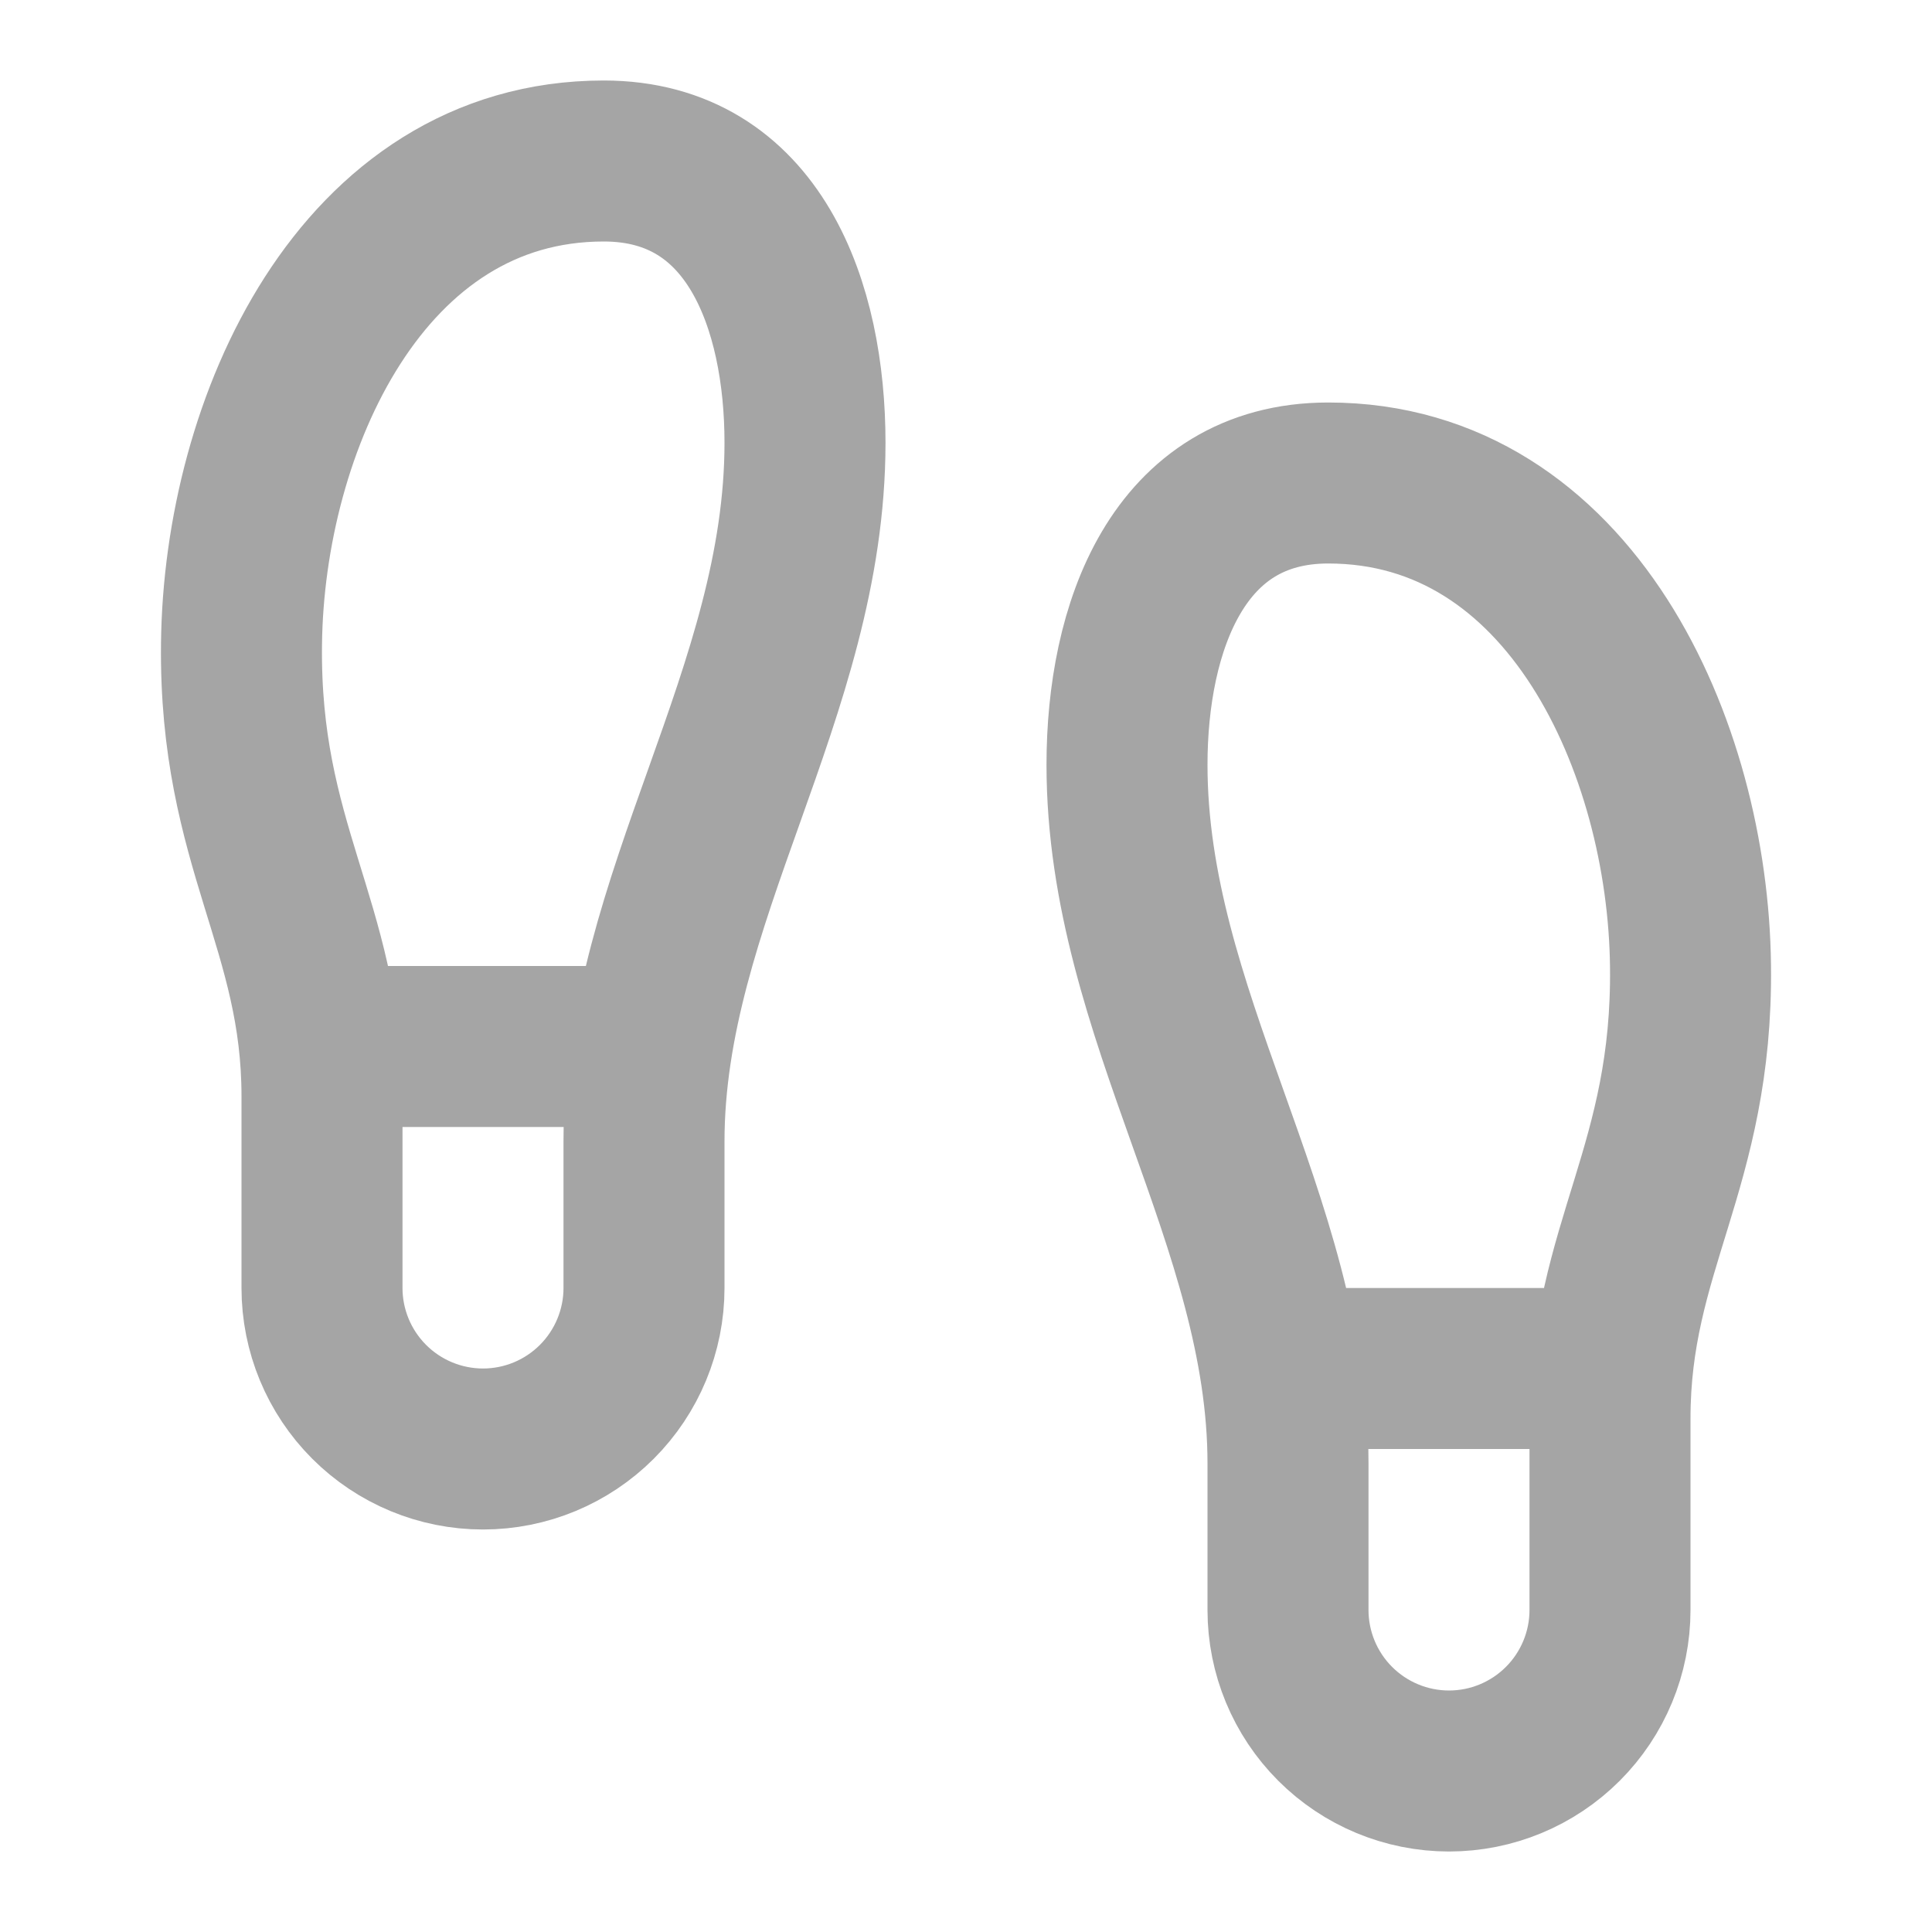
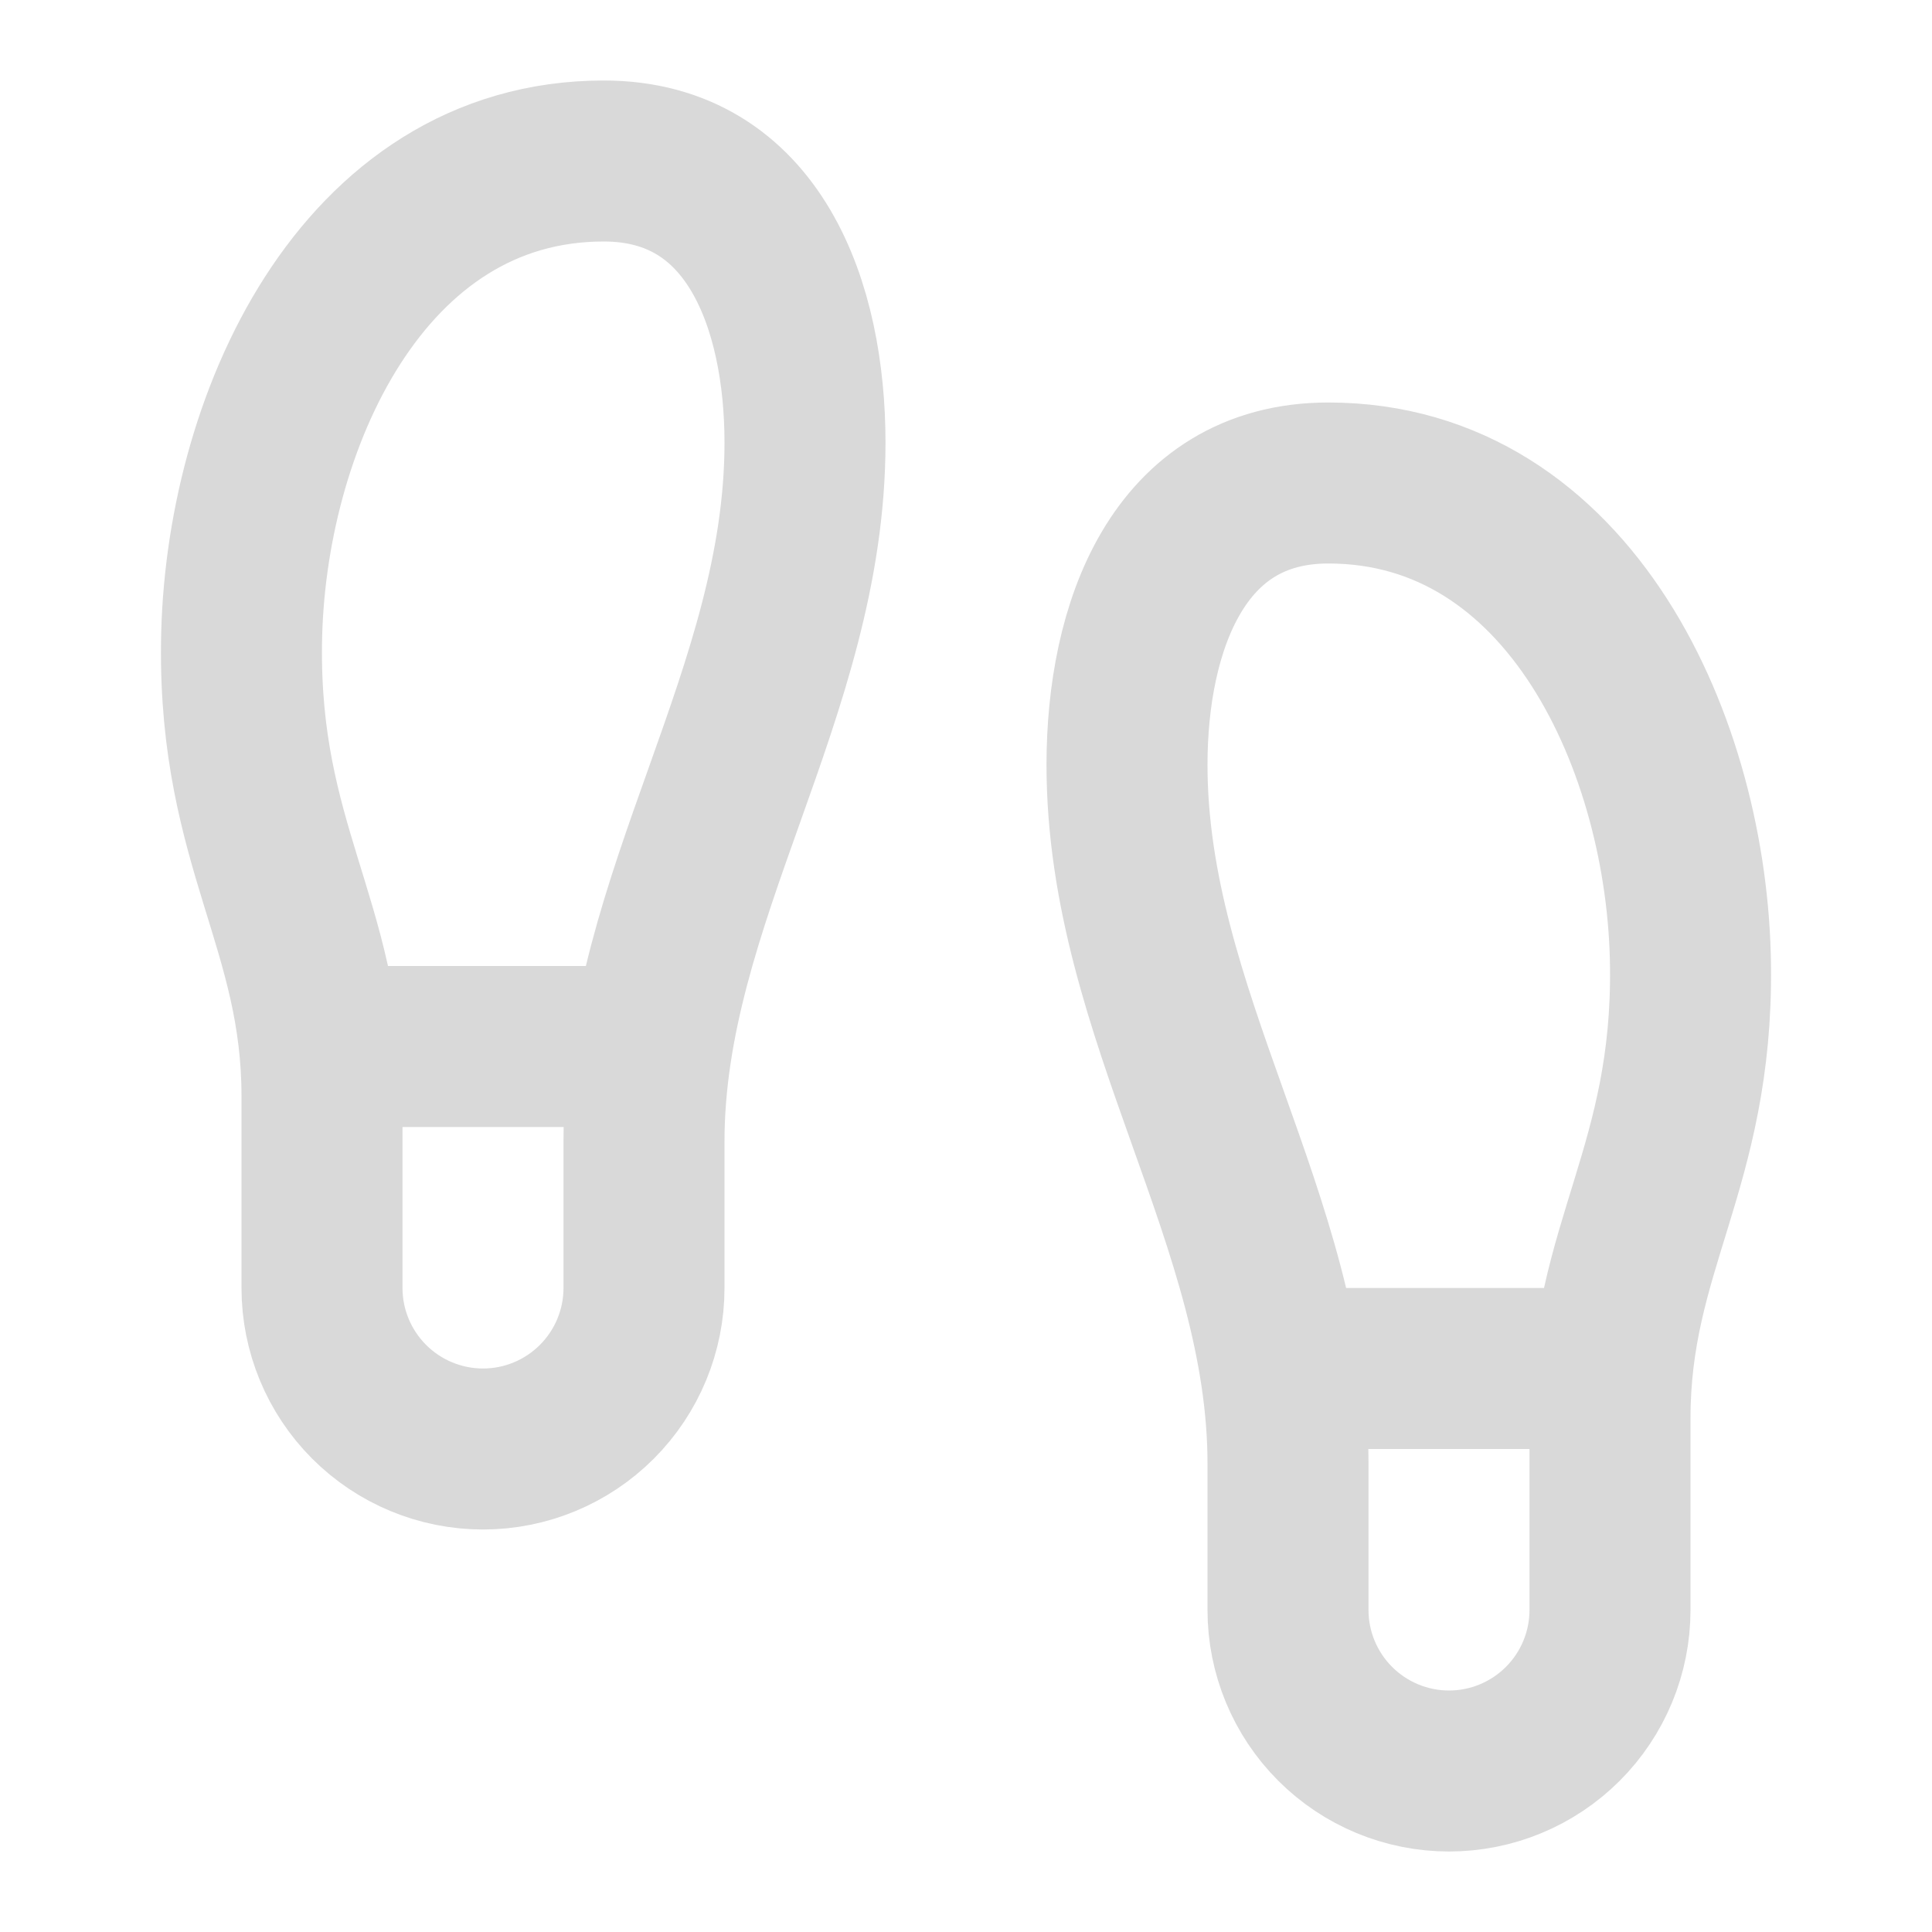
<svg xmlns="http://www.w3.org/2000/svg" width="24" height="24" viewBox="0 0 24 24" fill="none">
-   <path d="M16 17H20M4 13H8M4 16V13.62C4 11.5 2.97 10.5 3 8C3.03 5.28 4.49 2 7.5 2C9.37 2 10 3.8 10 5.5C10 8.61 8 11.16 8 14.18V16C8 16.53 7.789 17.039 7.414 17.414C7.039 17.789 6.531 18 6 18C5.47 18 4.961 17.789 4.586 17.414C4.211 17.039 4 16.53 4 16ZM20 20V17.62C20 15.5 21.03 14.5 21 12C20.97 9.28 19.51 6 16.5 6C14.63 6 14 7.8 14 9.5C14 12.61 16 15.16 16 18.18V20C16 20.53 16.211 21.039 16.586 21.414C16.961 21.789 17.47 22 18 22C18.531 22 19.039 21.789 19.414 21.414C19.789 21.039 20 20.53 20 20Z" stroke="#A5A5A5" stroke-width="2" stroke-linecap="round" stroke-linejoin="round" />
+   <path d="M16 17H20M4 13H8M4 16V13.62C4 11.5 2.97 10.5 3 8C3.03 5.28 4.49 2 7.5 2C9.37 2 10 3.8 10 5.5C10 8.61 8 11.16 8 14.18V16C8 16.53 7.789 17.039 7.414 17.414C7.039 17.789 6.531 18 6 18C5.47 18 4.961 17.789 4.586 17.414C4.211 17.039 4 16.53 4 16ZM20 20V17.62C20 15.5 21.03 14.5 21 12C20.97 9.28 19.51 6 16.5 6C14.63 6 14 7.8 14 9.5C14 12.61 16 15.16 16 18.18V20C16 20.53 16.211 21.039 16.586 21.414C16.961 21.789 17.47 22 18 22C18.531 22 19.039 21.789 19.414 21.414C19.789 21.039 20 20.53 20 20Z" stroke="#D9D9D9" stroke-width="2" stroke-linecap="round" stroke-linejoin="round" />
</svg>
